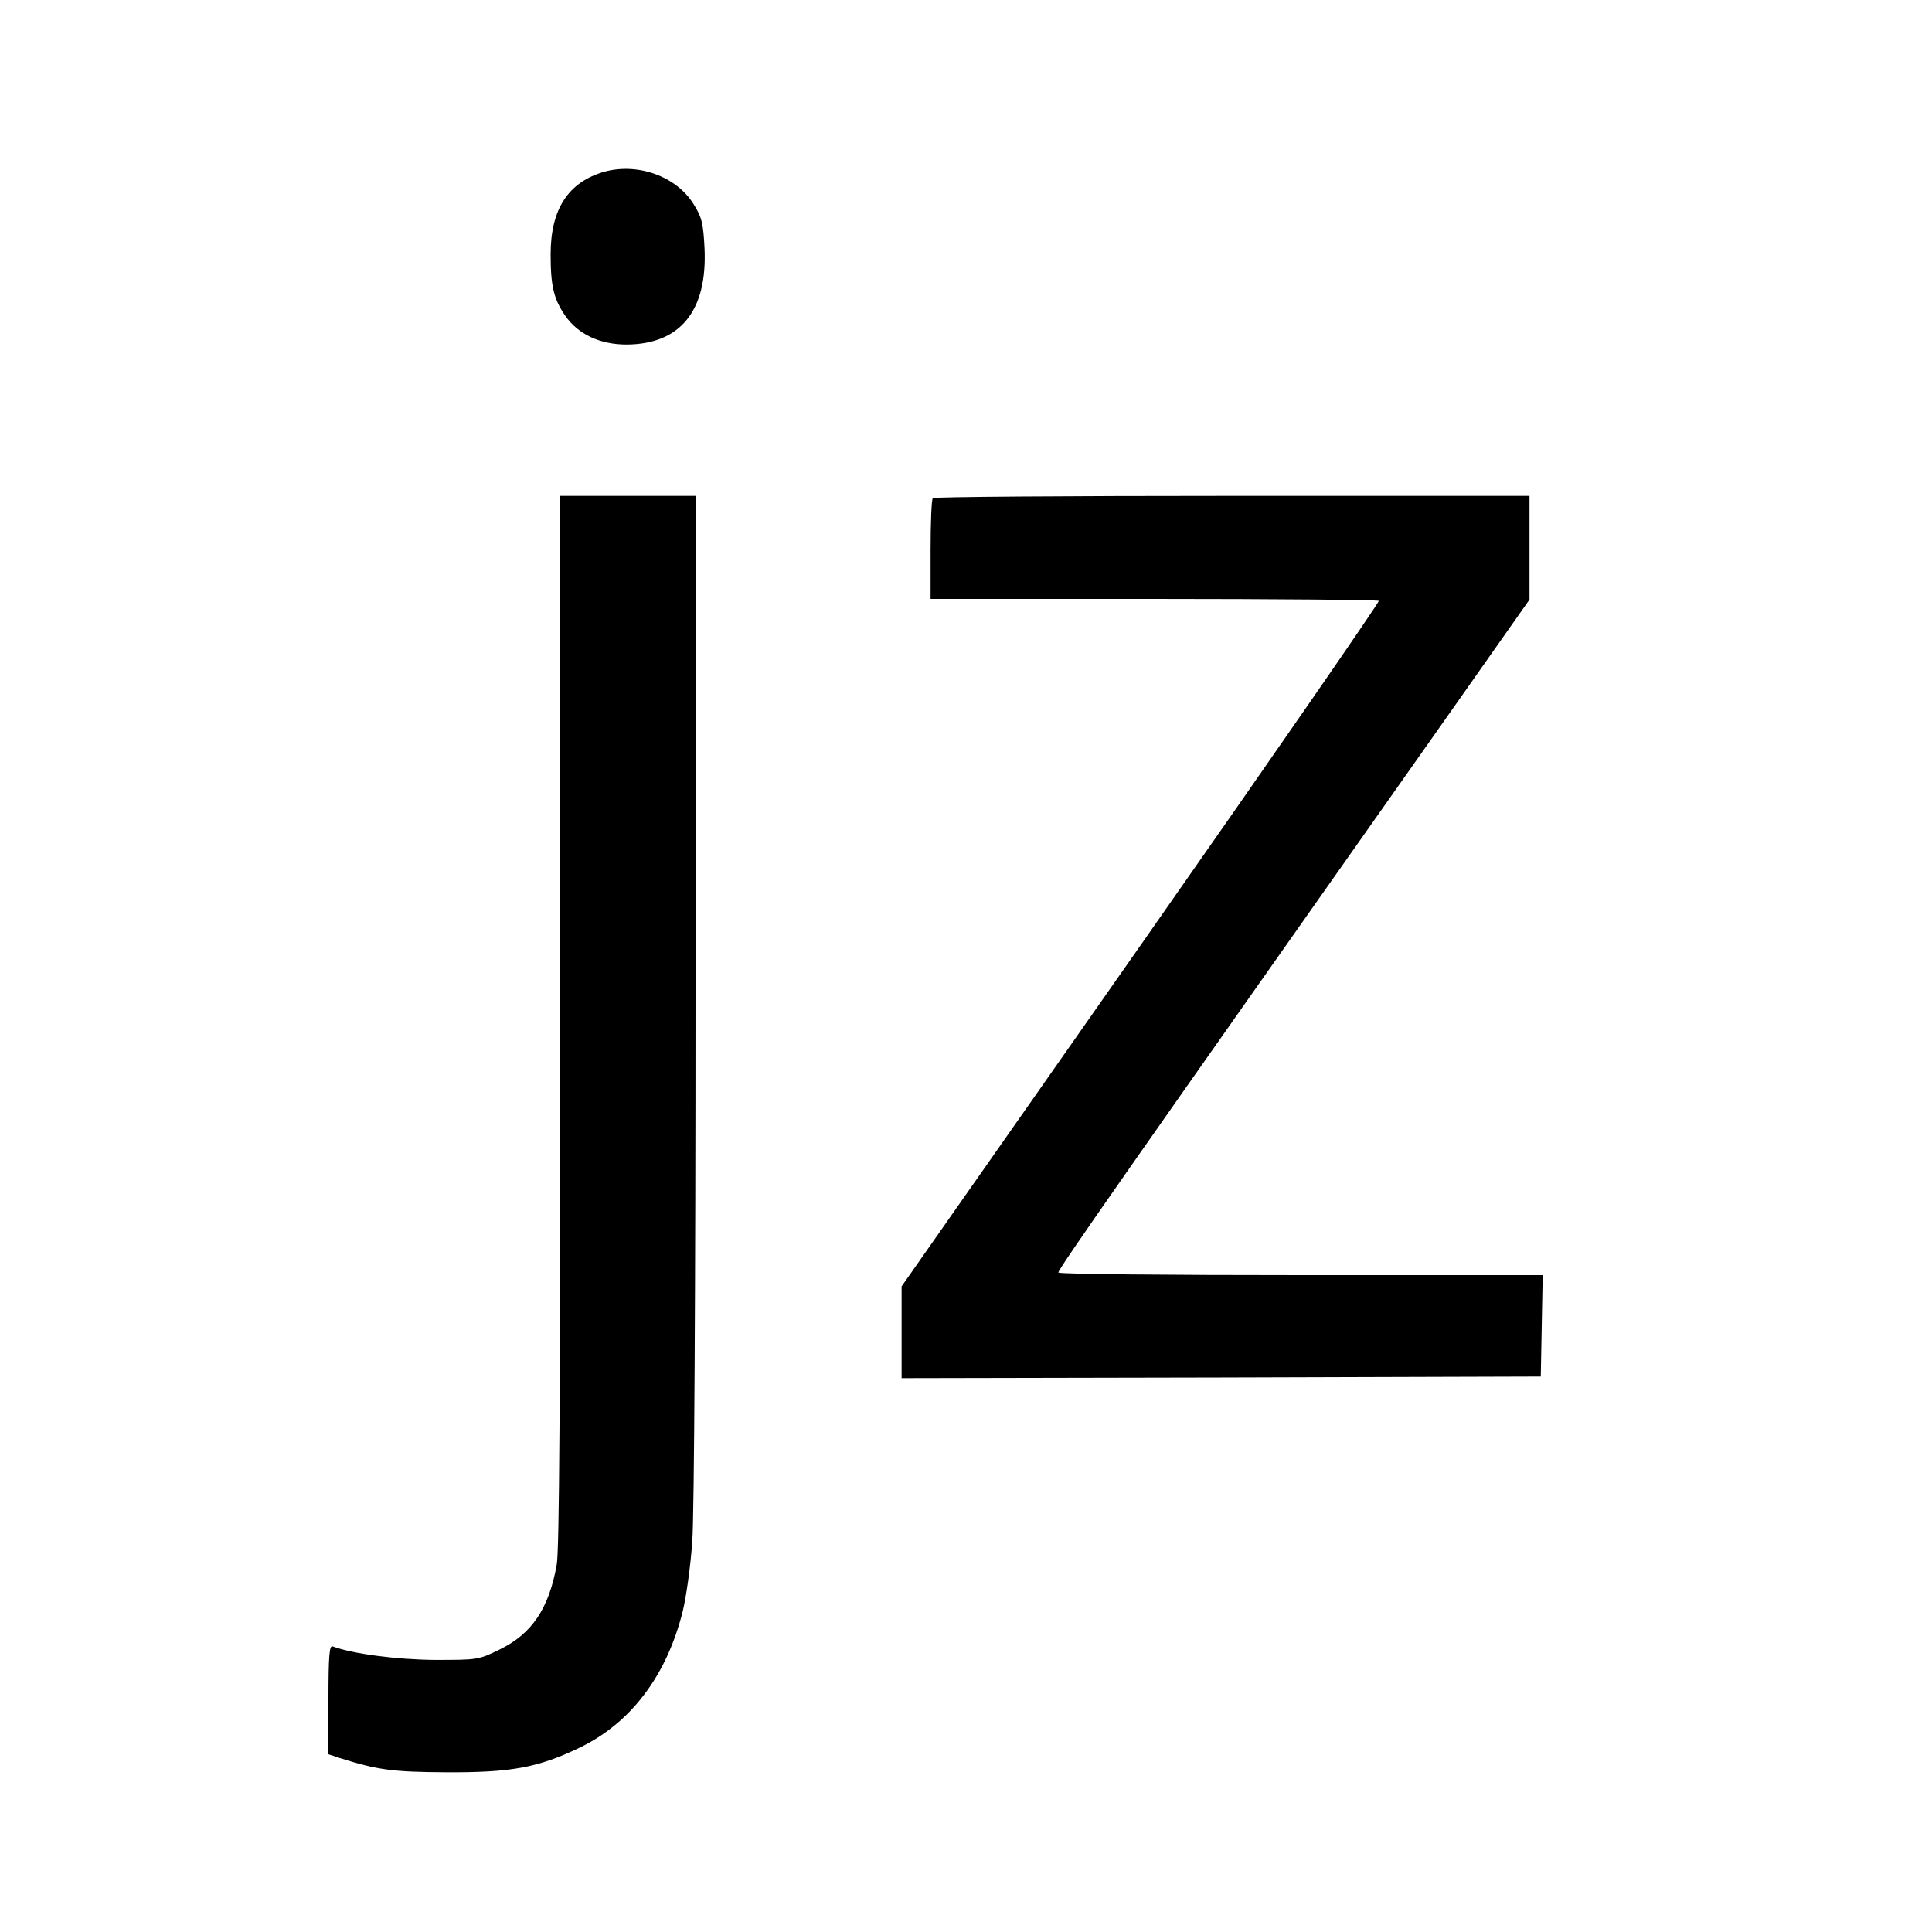
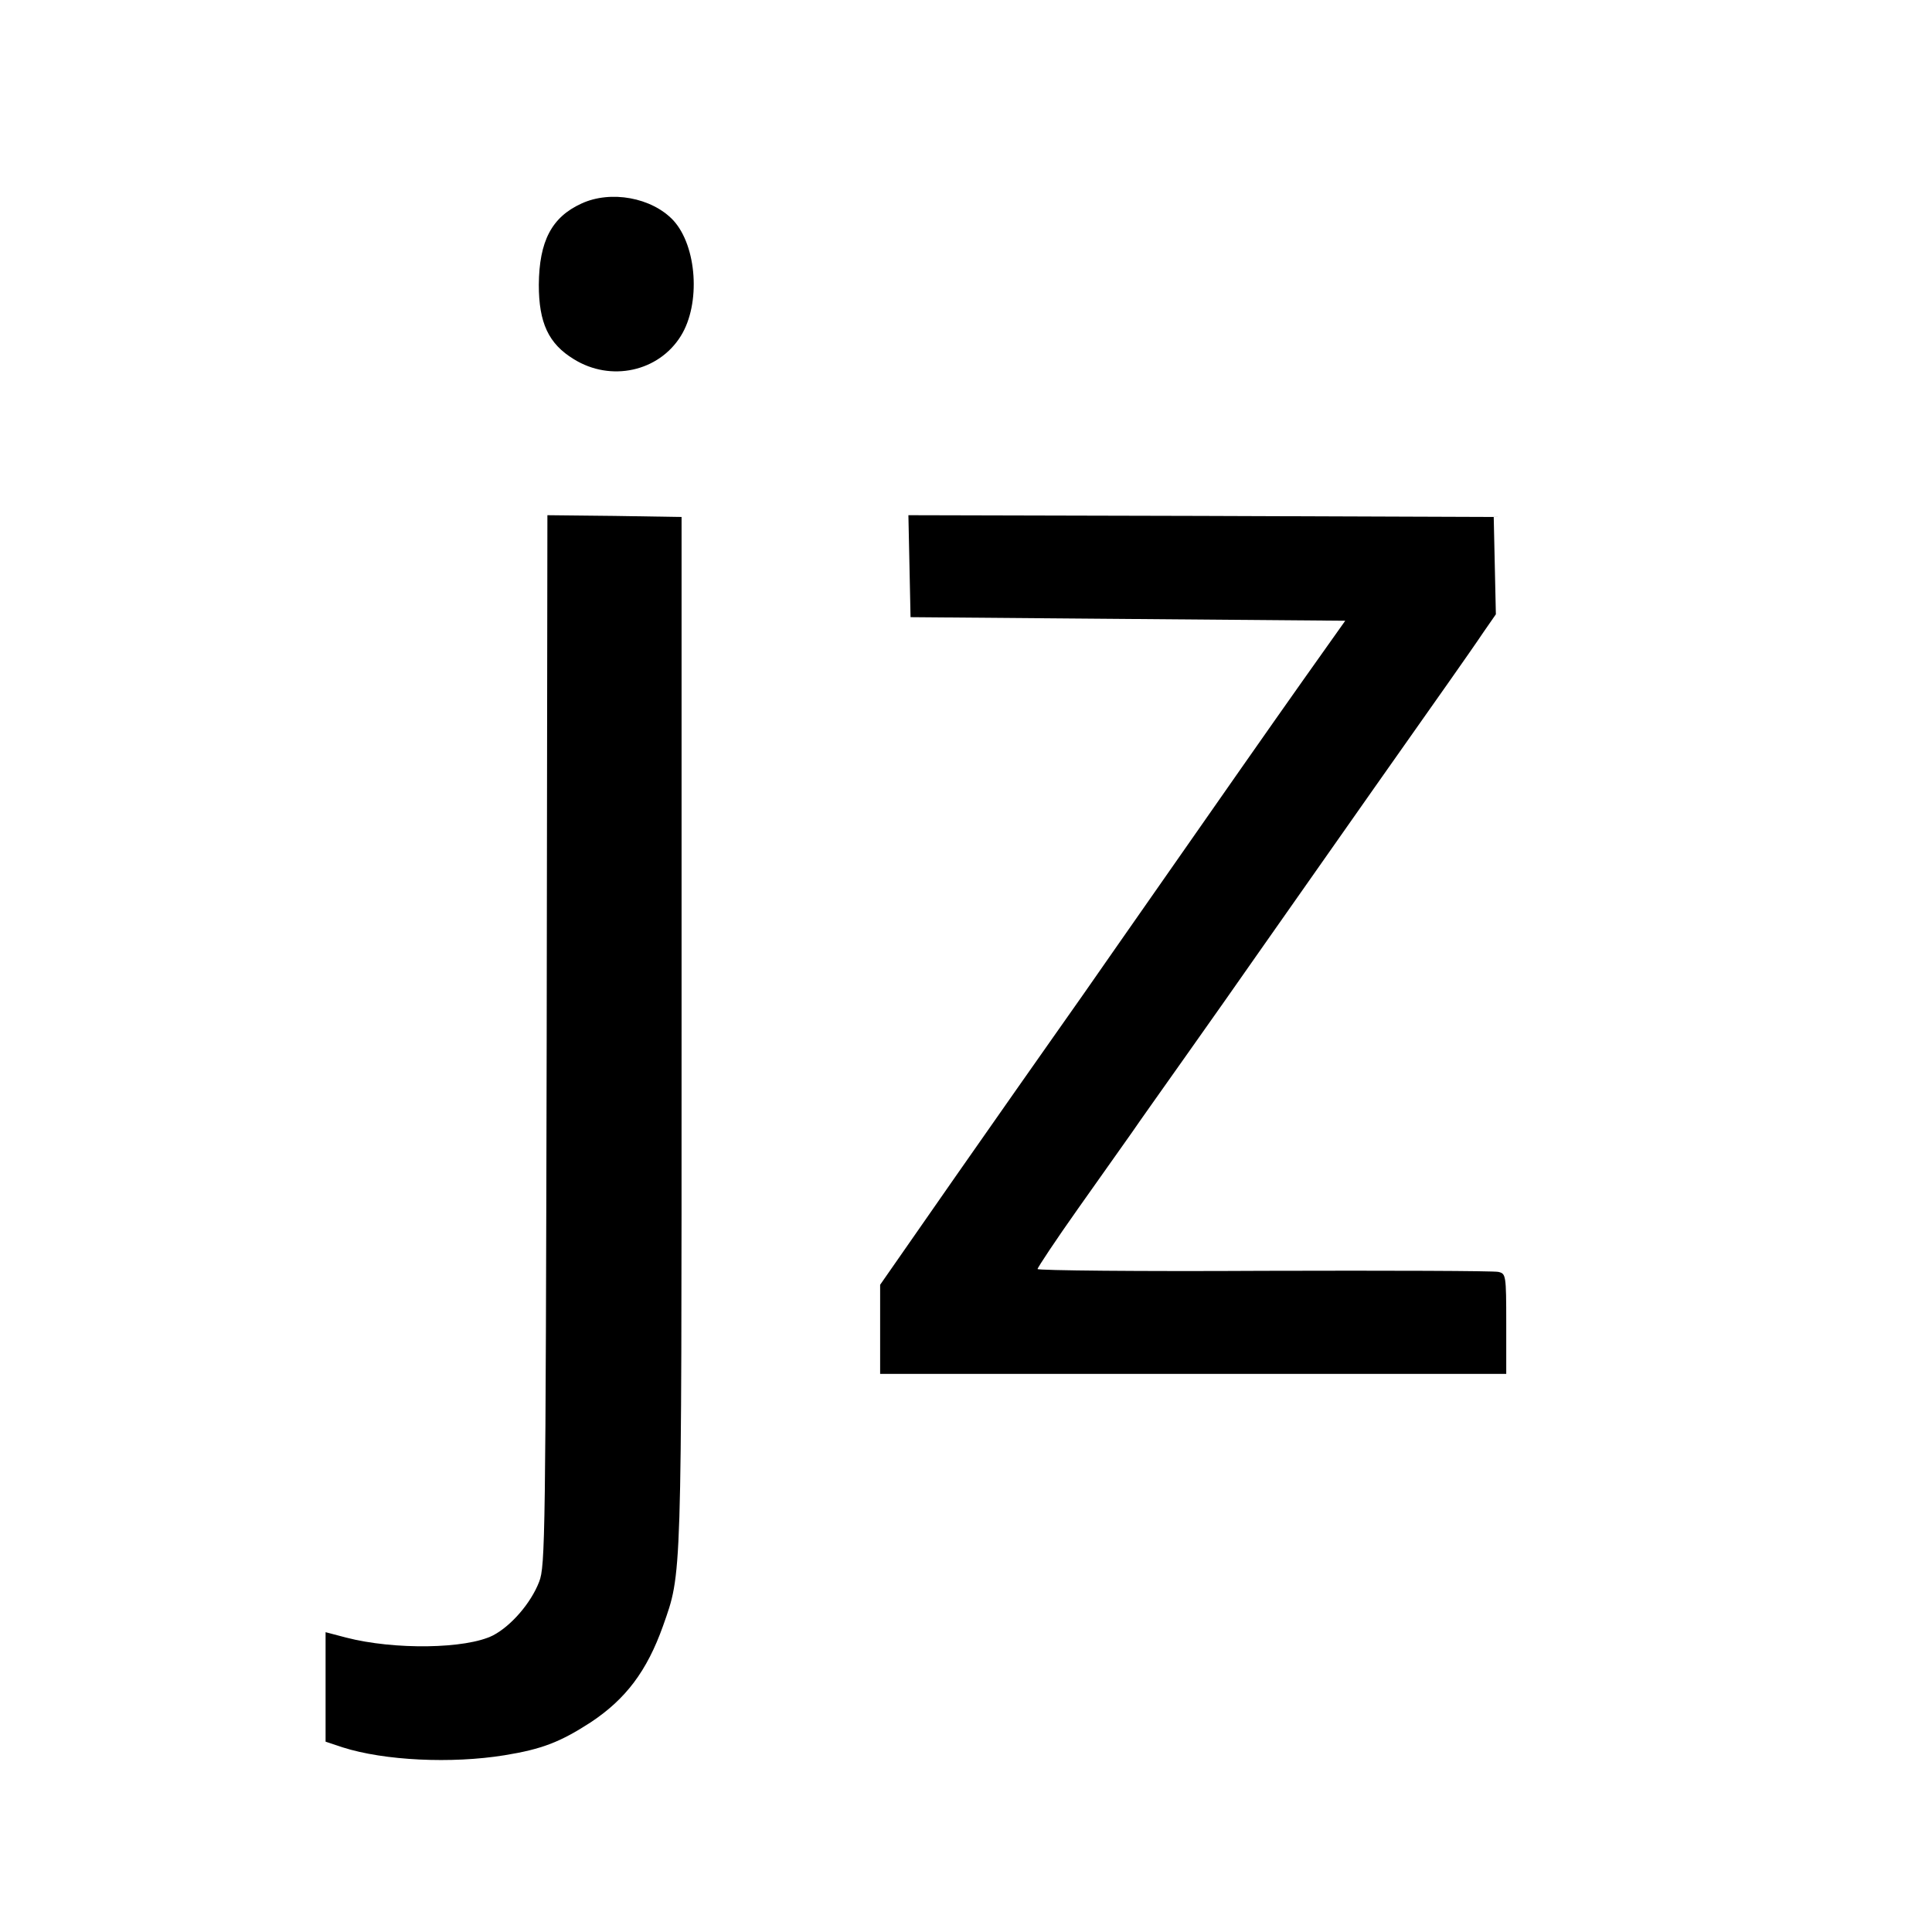
- <svg xmlns="http://www.w3.org/2000/svg" version="1.0" width="600pt" height="600pt" viewBox="0 0 600 600" preserveAspectRatio="xMidYMid meet">
-   <g transform="translate(0,600) scale(0.1,-0.1)" fill="#000000" stroke="none">
-     <path d="M1878 5467 c-113 -32 -168 -116 -168 -257 0 -99 10 -139 45 -190 40 -58 108 -90 191 -90 167 1 251 105 242 299 -4 77 -8 96 -34 137 -53 86 -172 129 -276 101z" />
-     <path d="M1740 2833 c0 -1176 -3 -1645 -11 -1692 -24 -135 -76 -214 -176 -263 -67 -33 -69 -33 -203 -33 -119 1 -256 19 -317 42 -10 4 -13 -29 -13 -165 l0 -170 33 -11 c120 -38 166 -44 332 -45 201 -1 285 14 414 76 159 76 271 223 321 423 11 44 25 143 30 220 6 80 10 807 10 1693 l0 1552 -210 0 -210 0 0 -1627z" />
-     <path d="M2897 4453 c-4 -3 -7 -75 -7 -160 l0 -153 693 0 c382 0 696 -3 699 -6 3 -3 -329 -483 -738 -1067 l-744 -1062 0 -143 0 -142 993 2 992 3 3 158 3 157 -750 0 c-412 0 -752 3 -754 8 -4 6 192 286 1233 1763 l230 327 0 161 0 161 -923 0 c-508 0 -927 -3 -930 -7z" />
+ <svg xmlns="http://www.w3.org/2000/svg" version="1.0" width="540pt" height="540pt" viewBox="0 0 540 540" preserveAspectRatio="xMidYMid meet">
+   <g transform="translate(0,540) scale(0.1,-0.1)" fill="#000000" stroke="none">
+     <path d="M1625 4831 c-83 -38 -118 -105 -119 -227 0 -106 27 -165 98 -208 103 -64 237 -35 299 65 56 90 45 251 -21 323 -60 64 -175 85 -257 47z" />
+     <path d="M1528 2493 c-3 -1388 -4 -1471 -21 -1514 -23 -60 -79 -124 -129 -150 -75 -38 -276 -41 -411 -6 l-57 15 0 -153 0 -153 48 -16 c116 -37 304 -46 452 -22 105 17 156 37 241 92 98 65 157 143 202 269 53 151 52 109 52 1660 l0 1440 -187 3 -188 2 -2 -1467z" />
+     <path d="M2542 3818 l3 -143 607 -5 608 -5 -117 -165 c-106 -150 -187 -266 -518 -740 -59 -85 -138 -198 -175 -250 -37 -52 -162 -231 -279 -398 l-211 -303 0 -124 0 -125 875 0 875 0 0 140 c0 137 -1 140 -22 145 -13 3 -308 4 -656 3 -347 -2 -632 1 -632 5 0 4 51 81 114 170 63 89 131 185 150 212 19 28 88 125 153 217 65 92 154 218 197 280 207 295 486 692 540 768 33 47 75 107 93 134 l34 49 -3 136 -3 136 -818 3 -818 2 3 -142z" />
  </g>
</svg>
